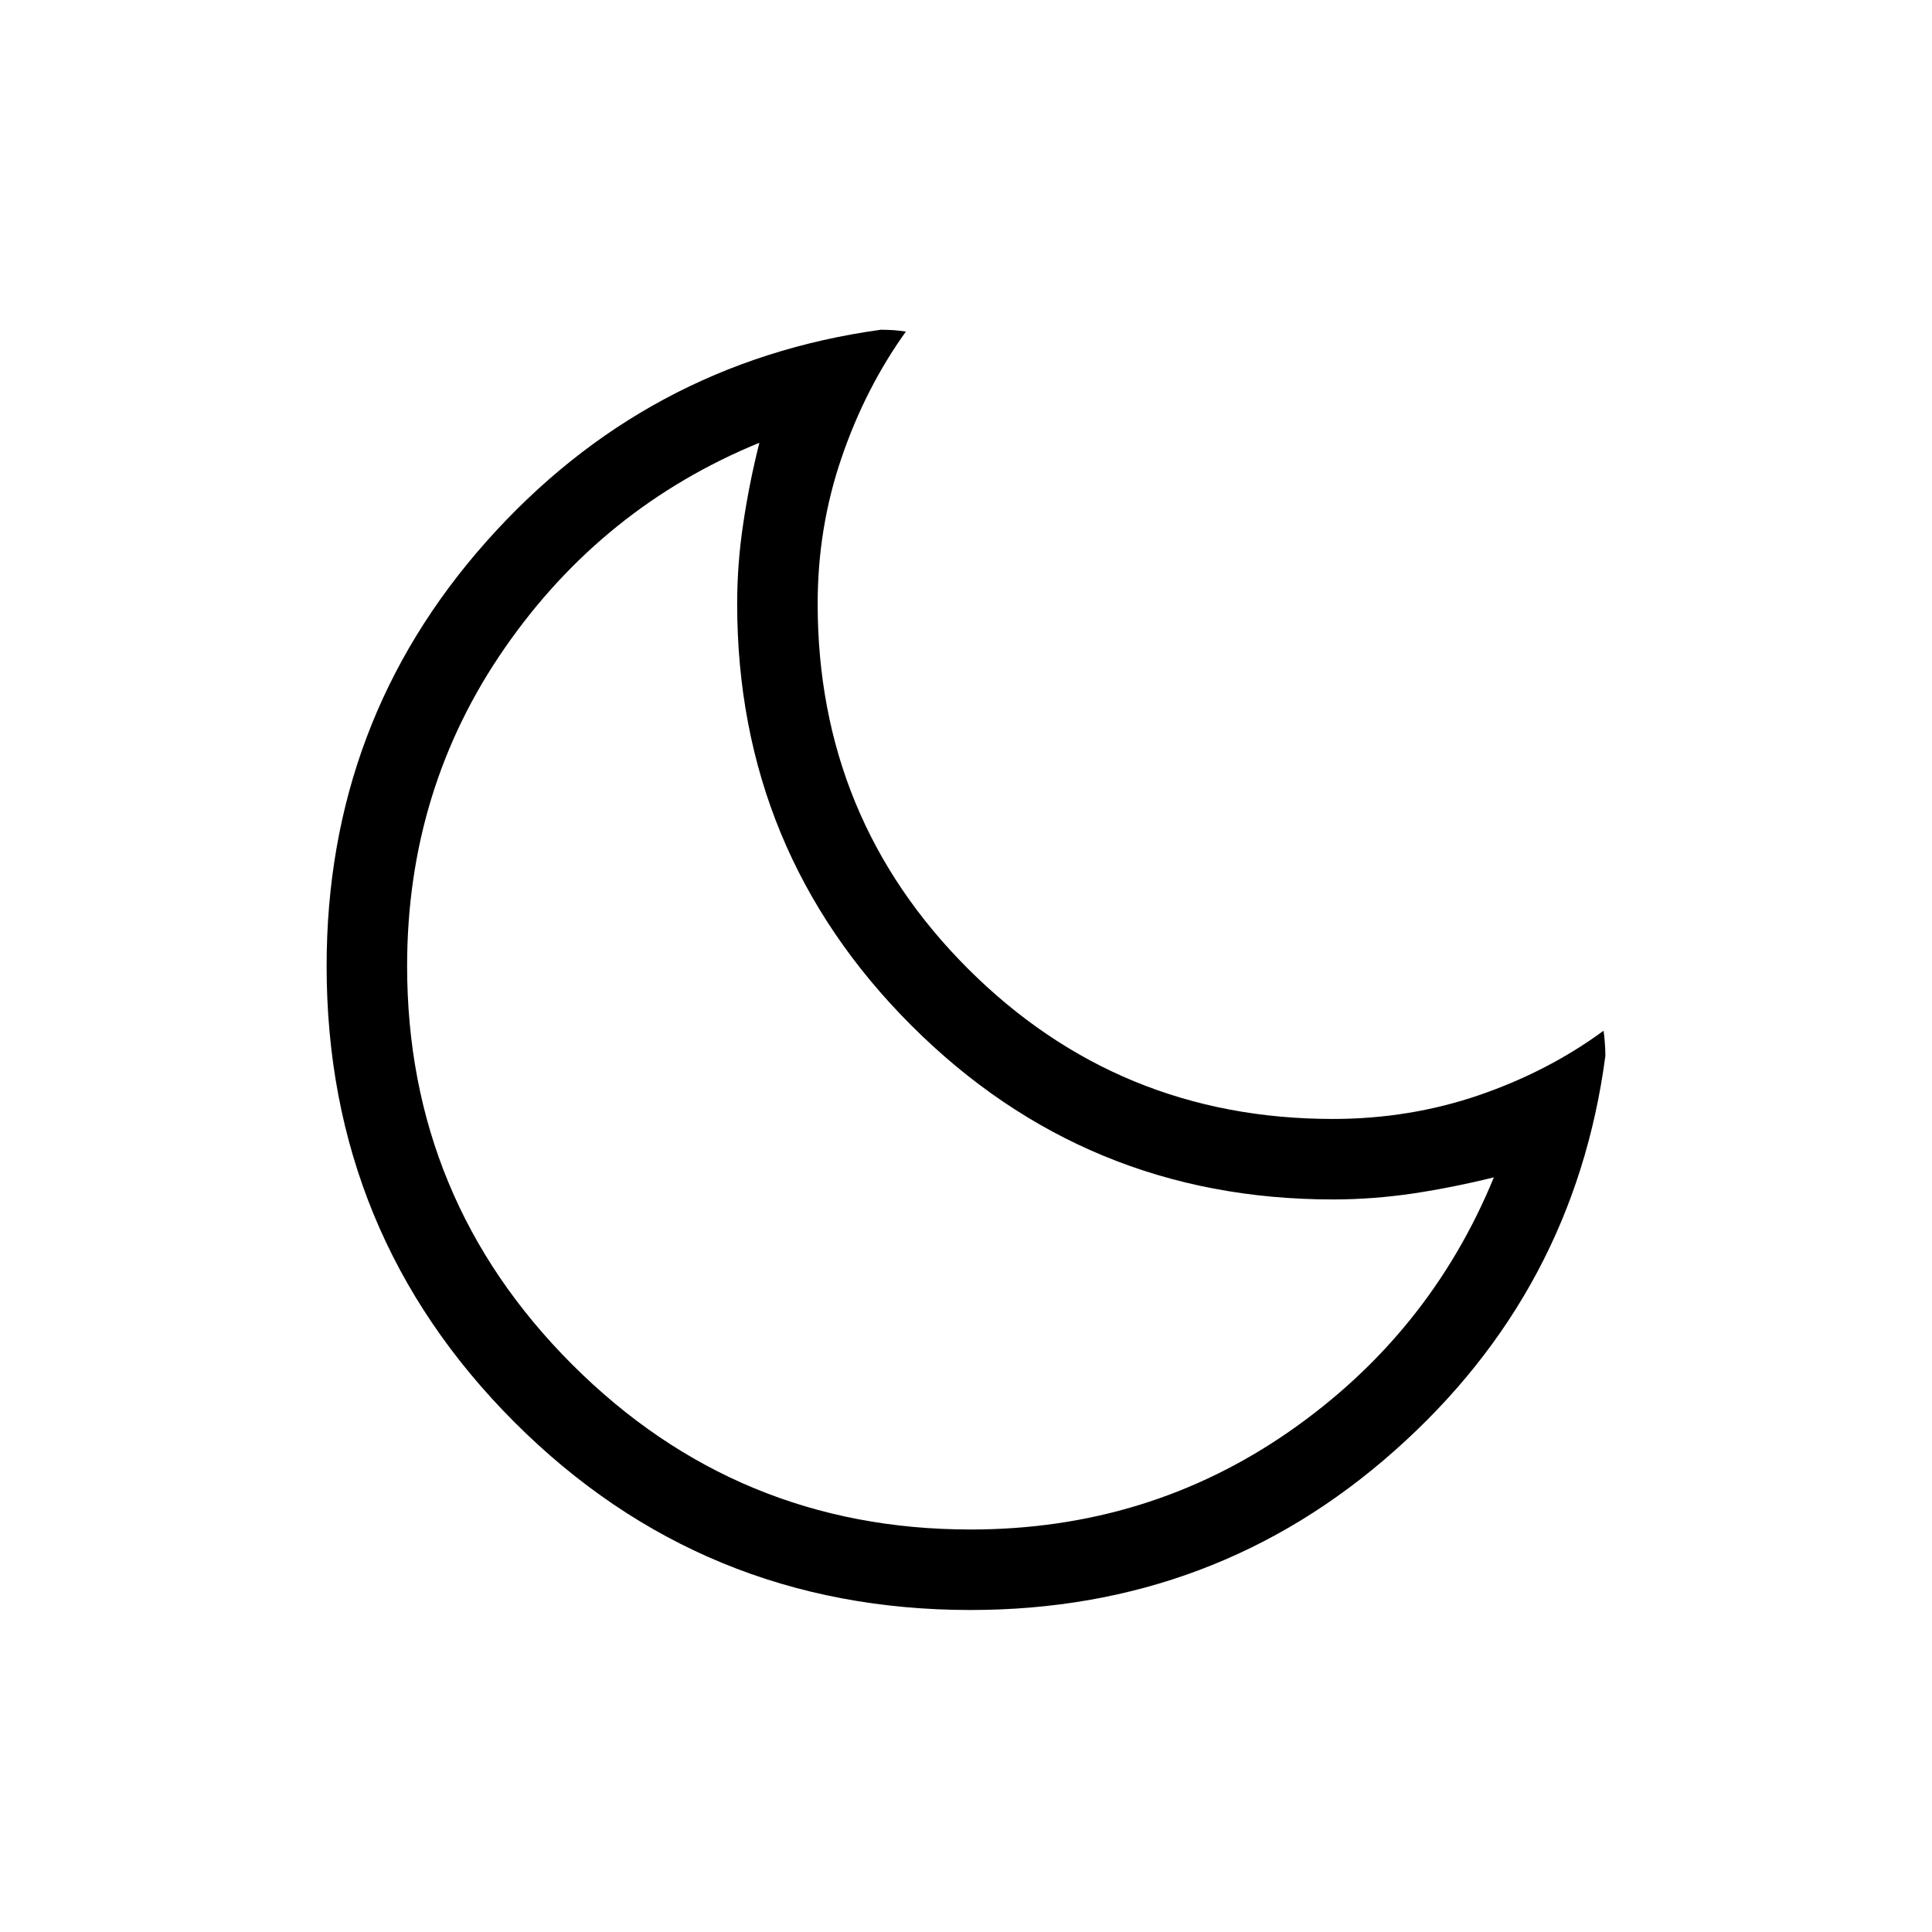
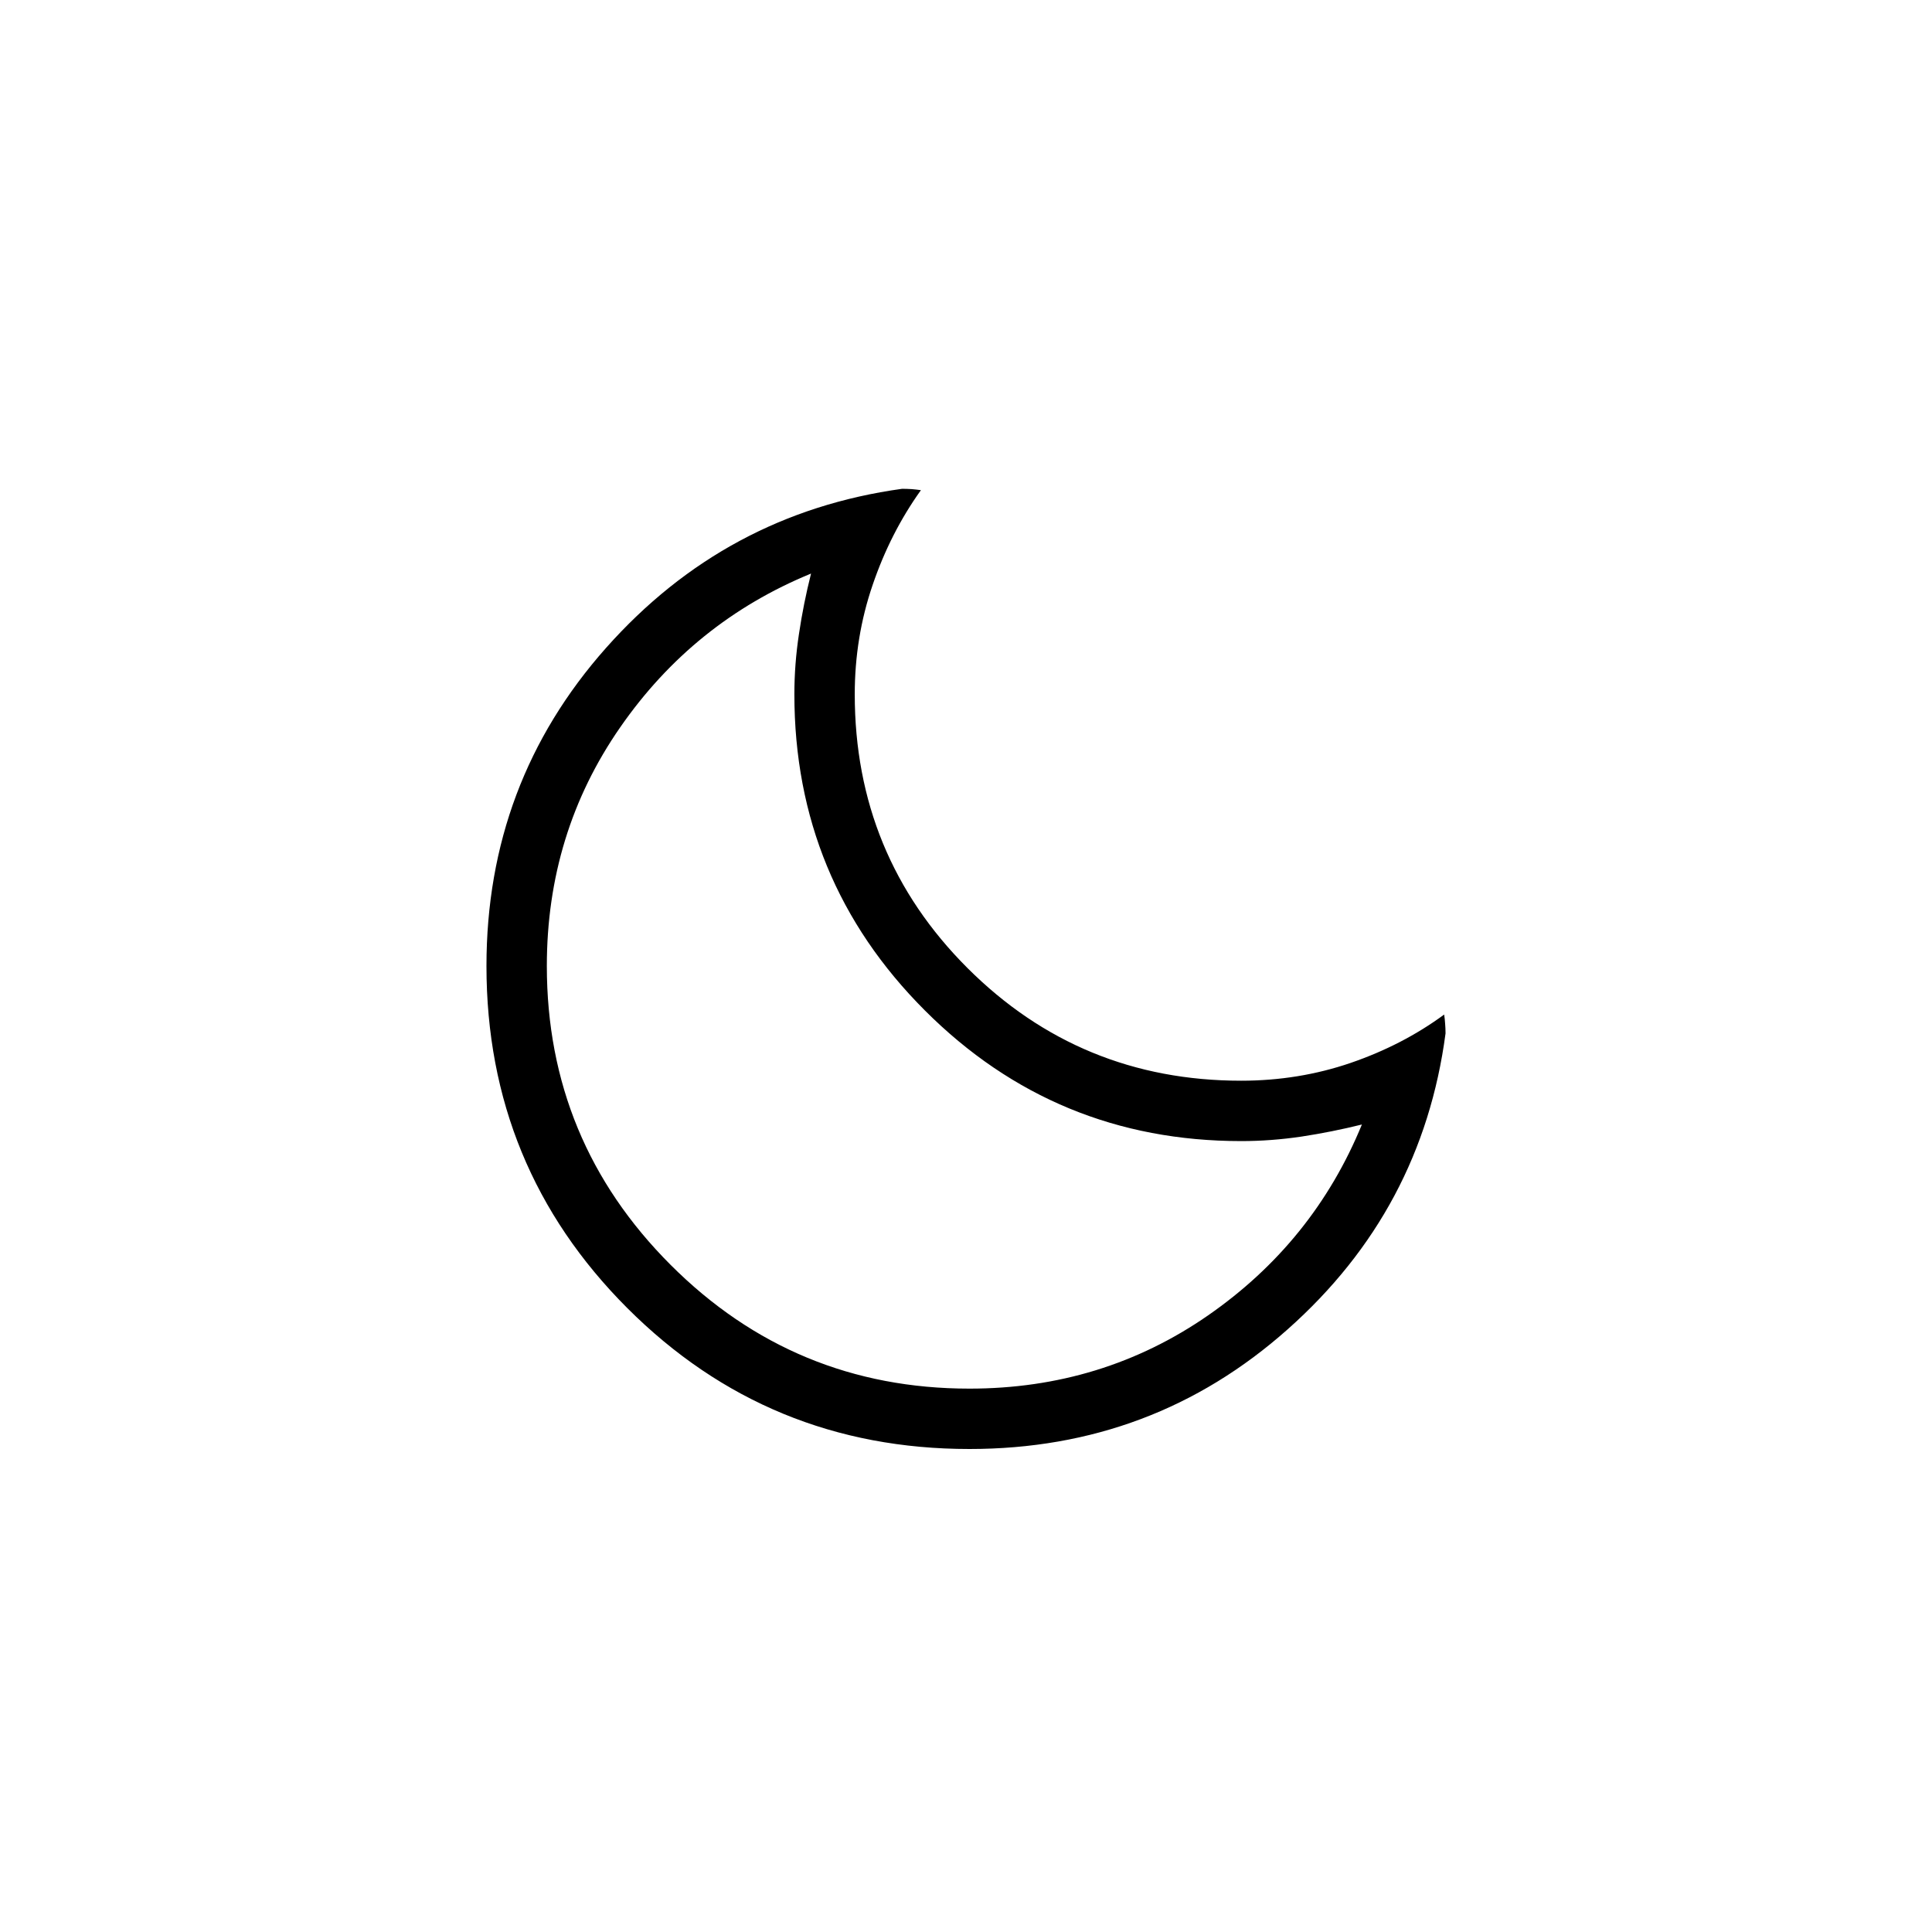
- <svg xmlns="http://www.w3.org/2000/svg" width="18" height="18" viewBox="0 0 18 18" fill="none">
+ <svg xmlns="http://www.w3.org/2000/svg" width="18" height="18" viewBox="-3 -3 24 24" fill="none">
  <path d="M9.043 15C7.377 15 5.96 14.417 4.793 13.25C3.627 12.083 3.043 10.667 3.043 9C3.043 7.481 3.539 6.163 4.529 5.048C5.519 3.933 6.745 3.274 8.207 3.072C8.247 3.072 8.287 3.074 8.326 3.076C8.365 3.079 8.403 3.084 8.44 3.089C8.187 3.442 7.987 3.835 7.84 4.267C7.692 4.699 7.618 5.152 7.618 5.625C7.618 6.958 8.085 8.092 9.018 9.025C9.952 9.958 11.085 10.425 12.418 10.425C12.894 10.425 13.348 10.351 13.778 10.204C14.209 10.056 14.596 9.856 14.94 9.603C14.945 9.64 14.95 9.679 14.952 9.718C14.955 9.756 14.957 9.796 14.957 9.837C14.764 11.298 14.111 12.524 12.995 13.514C11.88 14.505 10.563 15 9.043 15ZM9.043 14.25C10.143 14.25 11.131 13.947 12.006 13.341C12.881 12.734 13.518 11.944 13.918 10.969C13.668 11.031 13.418 11.081 13.168 11.119C12.918 11.156 12.668 11.175 12.418 11.175C10.881 11.175 9.571 10.634 8.49 9.553C7.409 8.472 6.868 7.162 6.868 5.625C6.868 5.375 6.887 5.125 6.925 4.875C6.962 4.625 7.012 4.375 7.075 4.125C6.1 4.525 5.309 5.162 4.703 6.037C4.096 6.912 3.793 7.9 3.793 9C3.793 10.45 4.306 11.688 5.331 12.713C6.356 13.738 7.593 14.25 9.043 14.25Z" fill="currentColor" />
</svg>
